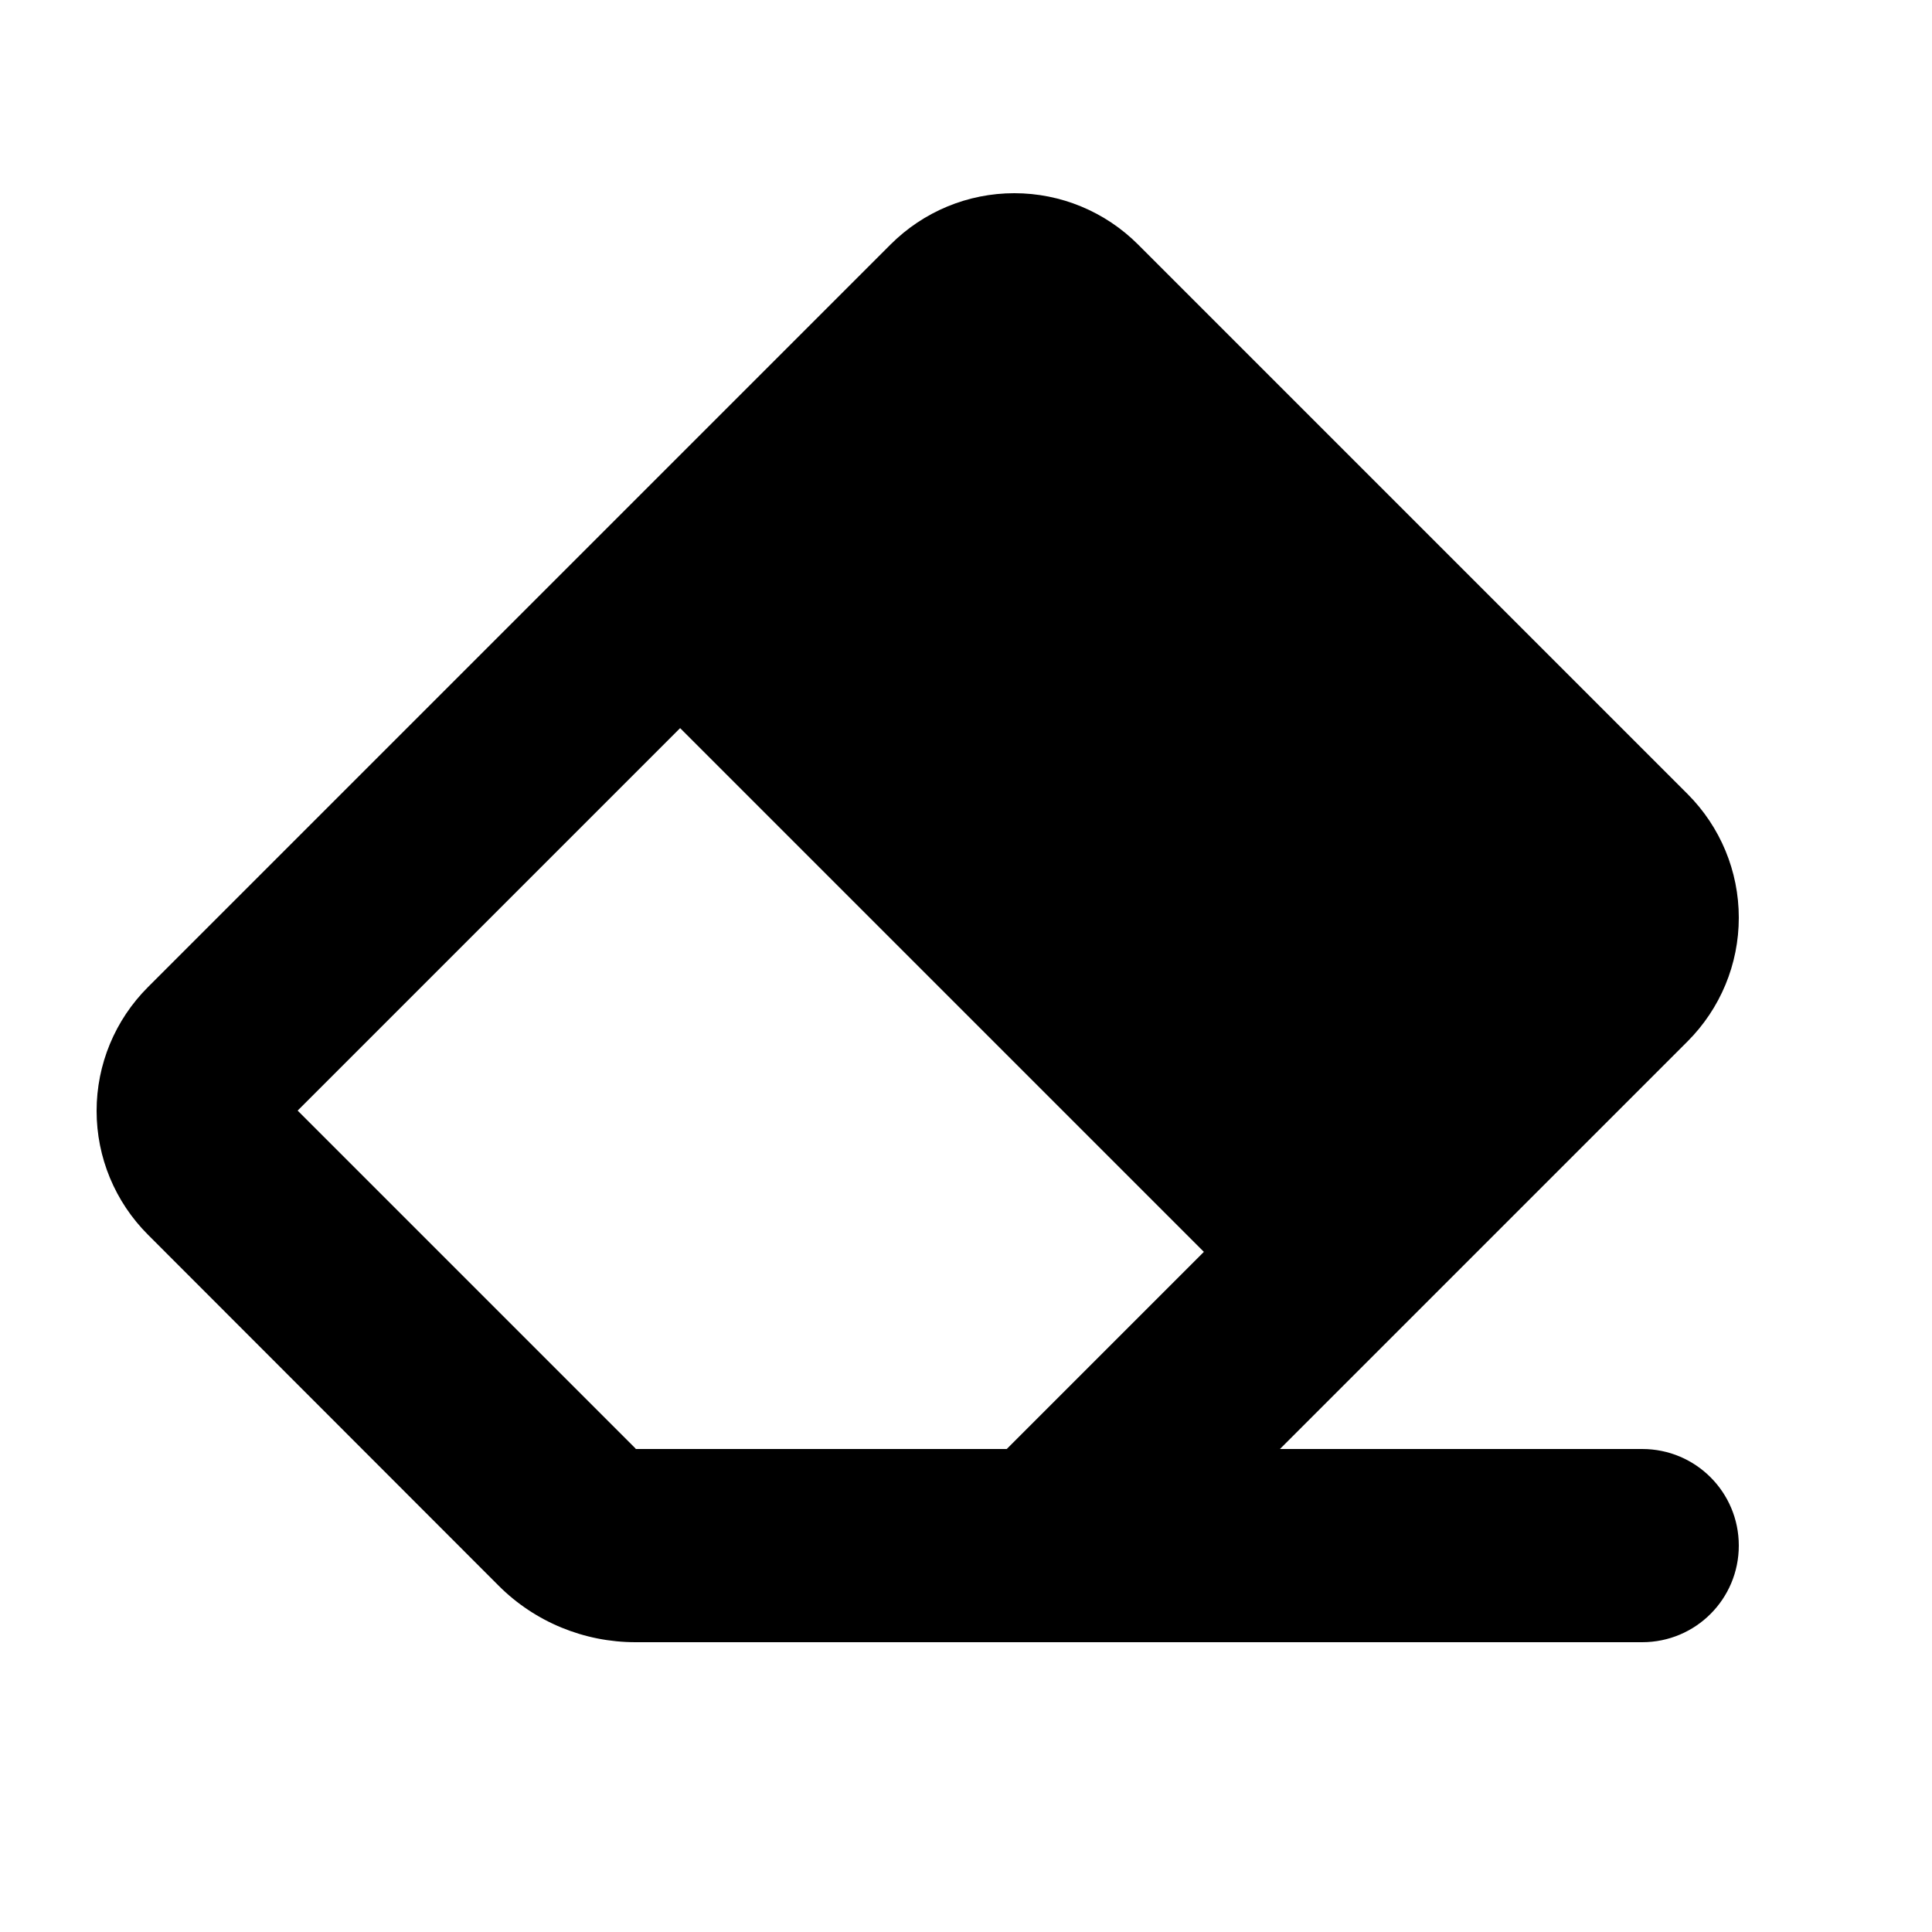
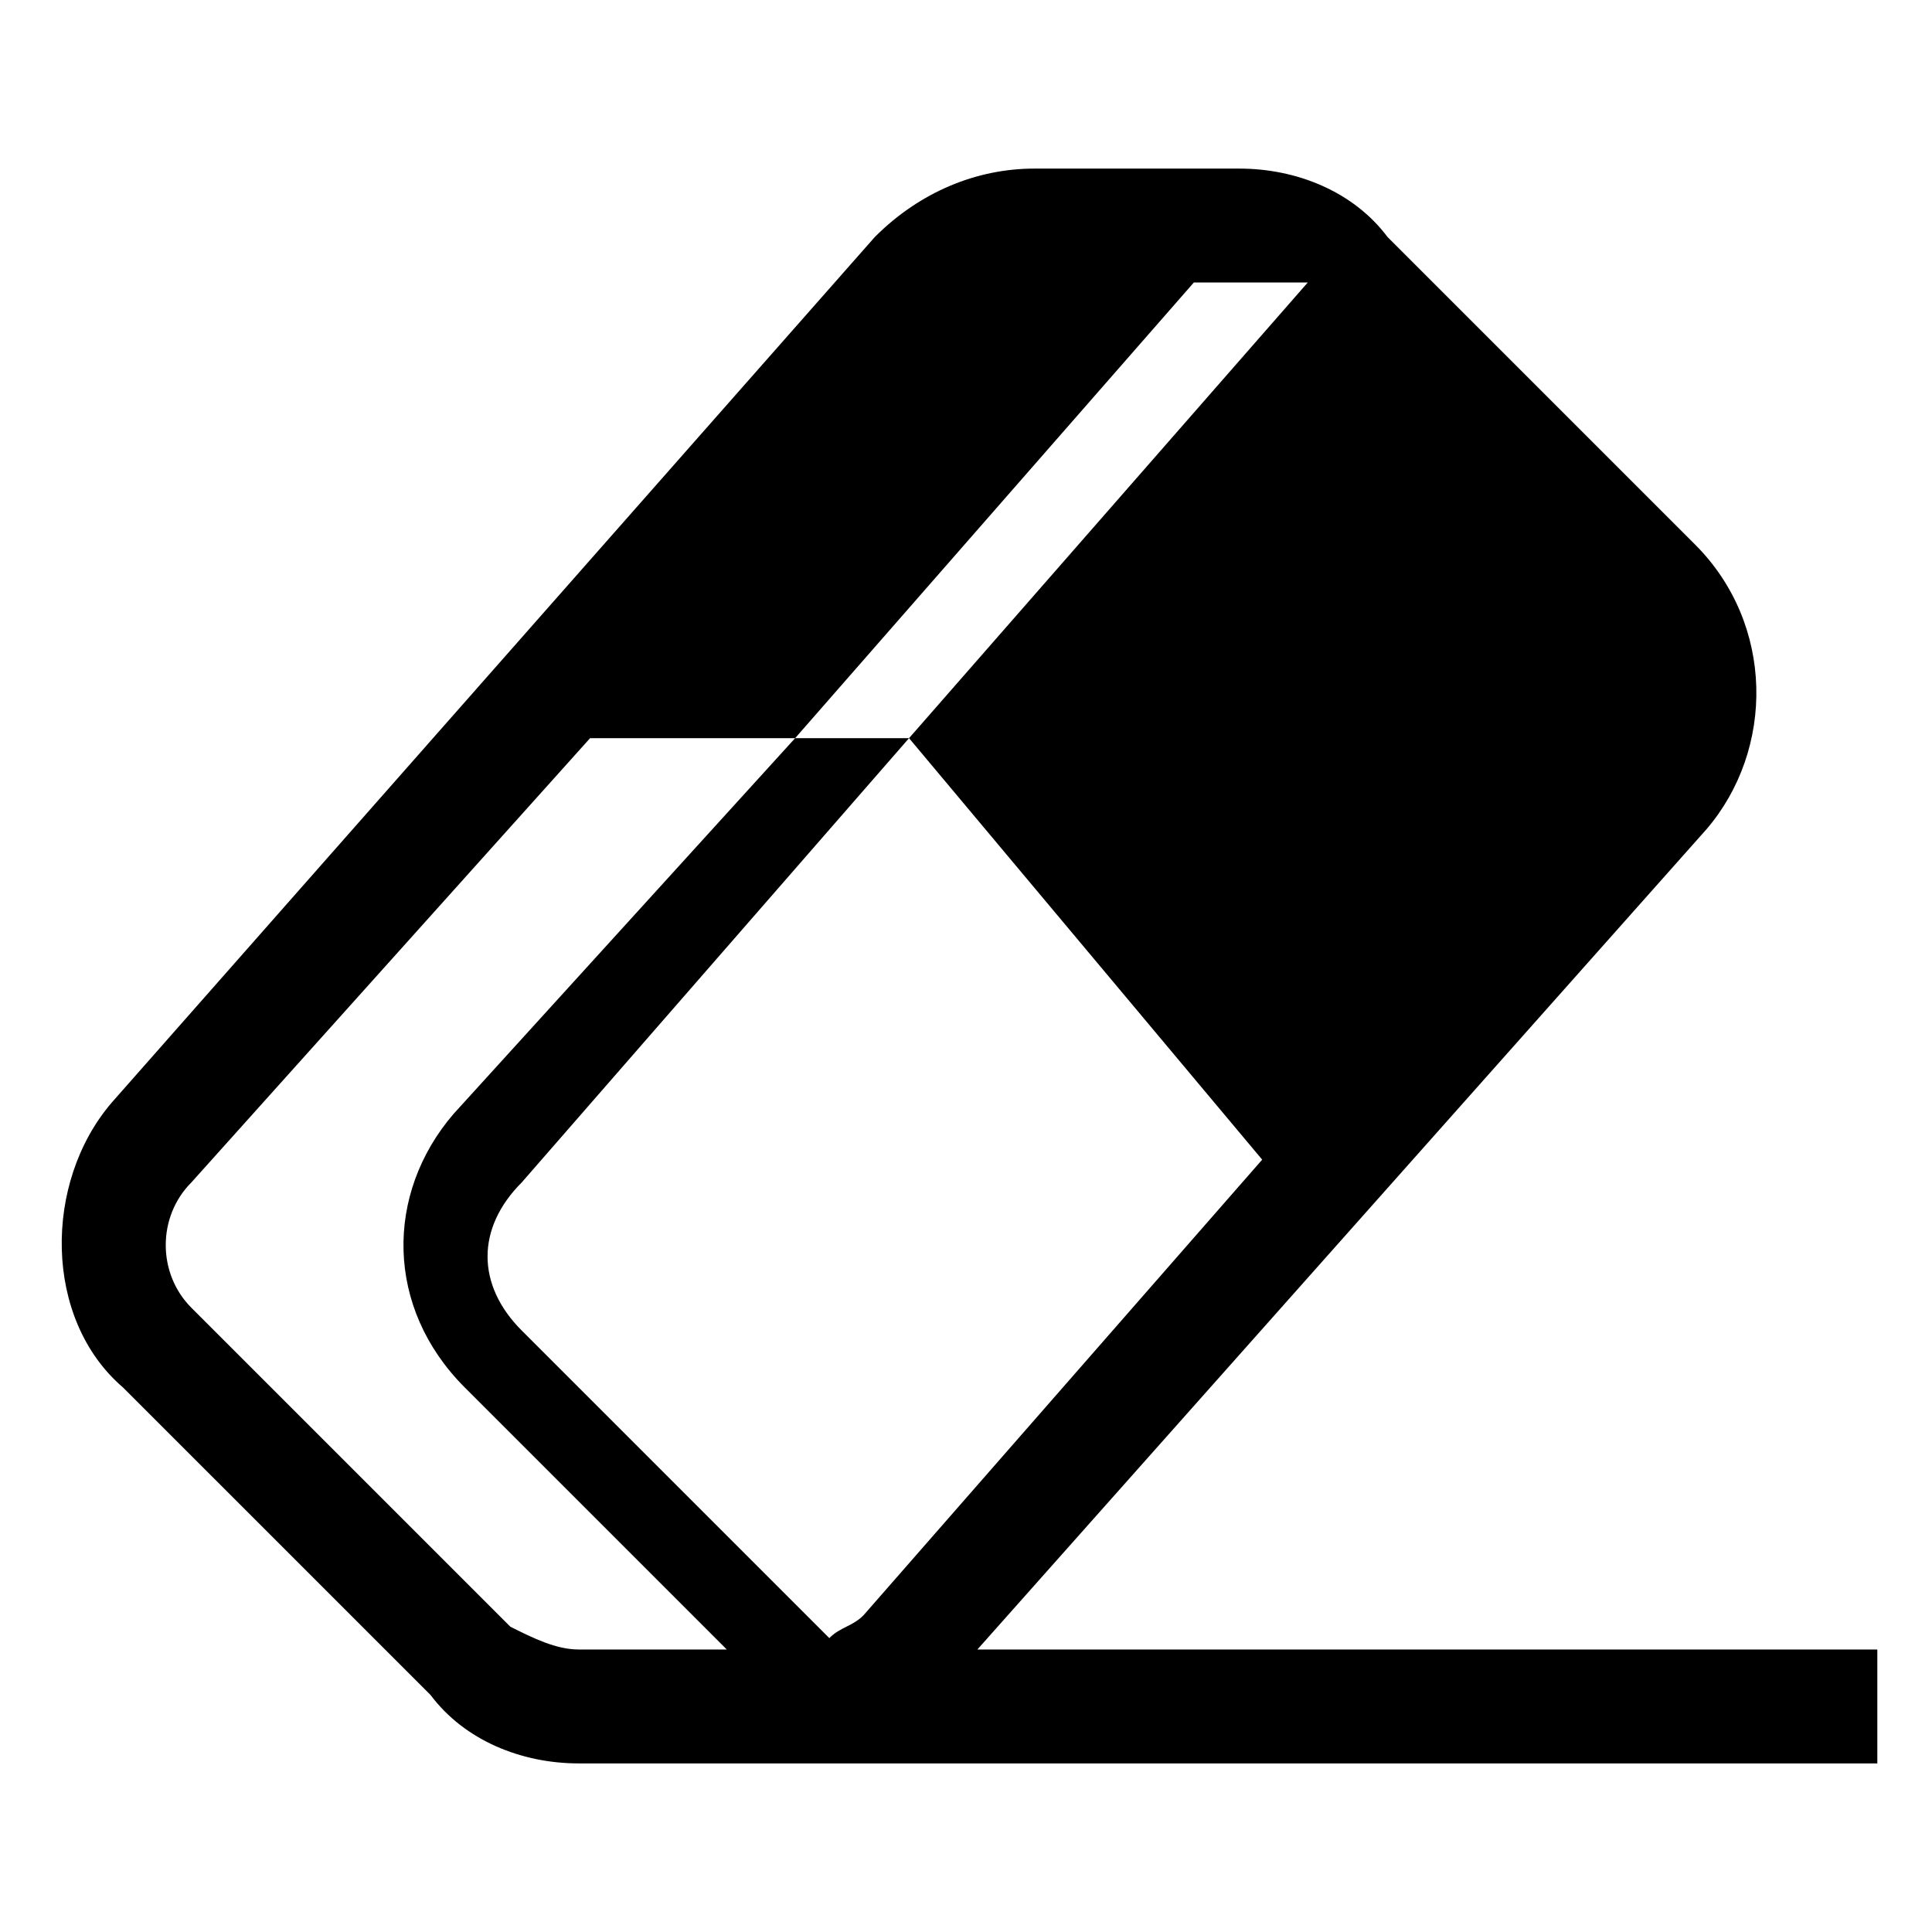
- <svg xmlns="http://www.w3.org/2000/svg" viewBox="0 0 640 640">
-   <path d="M210.5 480L333.5 480L398.8 414.7L225.3 241.2L98.6 367.9L210.6 479.9zM256 544L210.5 544C193.5 544 177.2 537.3 165.2 525.3L49 409C38.1 398.1 32 383.4 32 368C32 352.6 38.1 337.9 49 327L295 81C305.9 70.1 320.6 64 336 64C351.4 64 366.1 70.1 377 81L559 263C569.9 273.9 576 288.6 576 304C576 319.4 569.9 334.1 559 345L424 480L544 480C561.7 480 576 494.3 576 512C576 529.7 561.7 544 544 544L256 544z" />
+ <svg xmlns="http://www.w3.org/2000/svg" width="800px" height="800px" viewBox="-0.48 -0.48 16.96 16.96" version="1.1" fill="#000000">
+   <g id="SVGRepo_bgCarrier" stroke-width="0" />
+   <g id="SVGRepo_tracerCarrier" stroke-linecap="round" stroke-linejoin="round" />
+   <g id="SVGRepo_iconCarrier">
+     <path fill="#000000" d="M8.1 14l6.4-7.2c0.6-0.7 0.6-1.8-0.1-2.5l-2.7-2.7c-0.3-0.4-0.8-0.6-1.3-0.6h-1.8c-0.5 0-1 0.2-1.4 0.6l-6.7 7.6c-0.6 0.7-0.6 1.9 0.1 2.5l2.7 2.7c0.3 0.4 0.8 0.6 1.3 0.6h11.4v-1h-7.9zM6.8 13.9c0 0 0-0.1 0 0l-2.7-2.7c-0.4-0.4-0.4-0.9 0-1.3l3.4-3.9h-1l-3 3.3c-0.6 0.7-0.6 1.7 0.1 2.4l2.3 2.3h-1.3c-0.2 0-0.4-0.1-0.6-0.2l-2.8-2.8c-0.3-0.3-0.3-0.8 0-1.1l3.5-3.9h1.8l3.5-4h1l-3.5 4 3.1 3.7-3.5 4c-0.1 0.1-0.2 0.1-0.3 0.2z" />
+   </g>
</svg>
